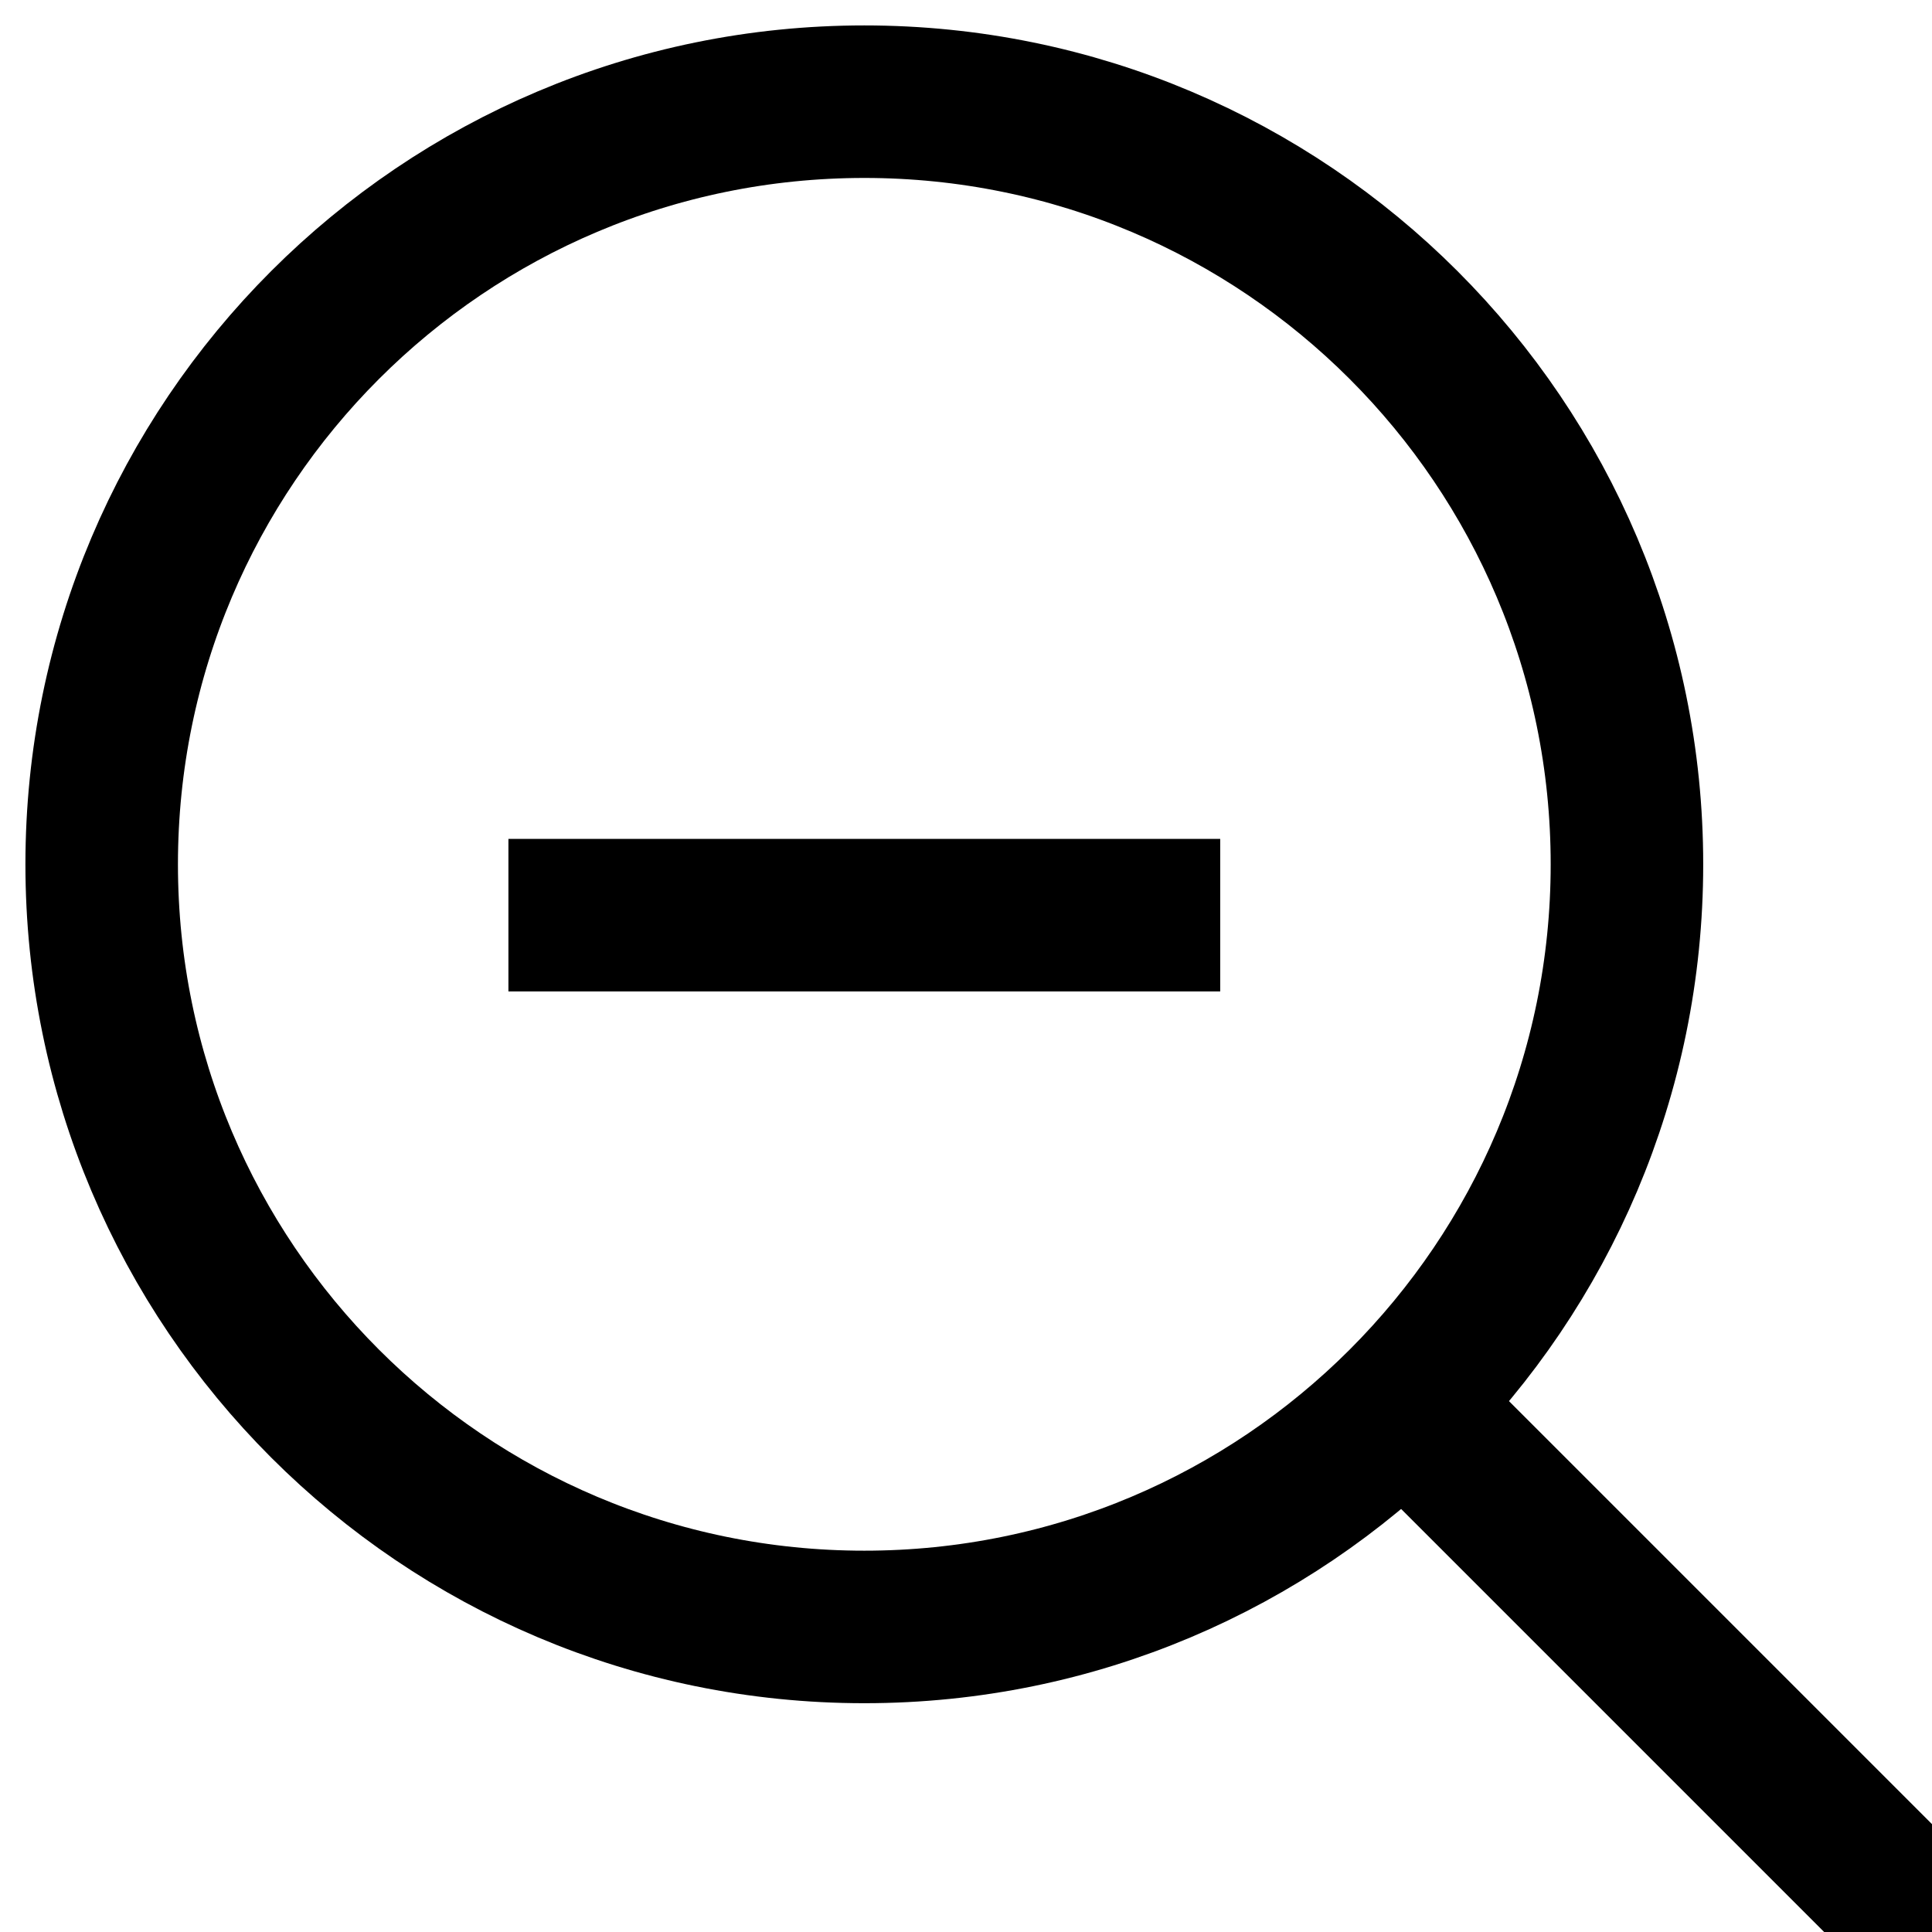
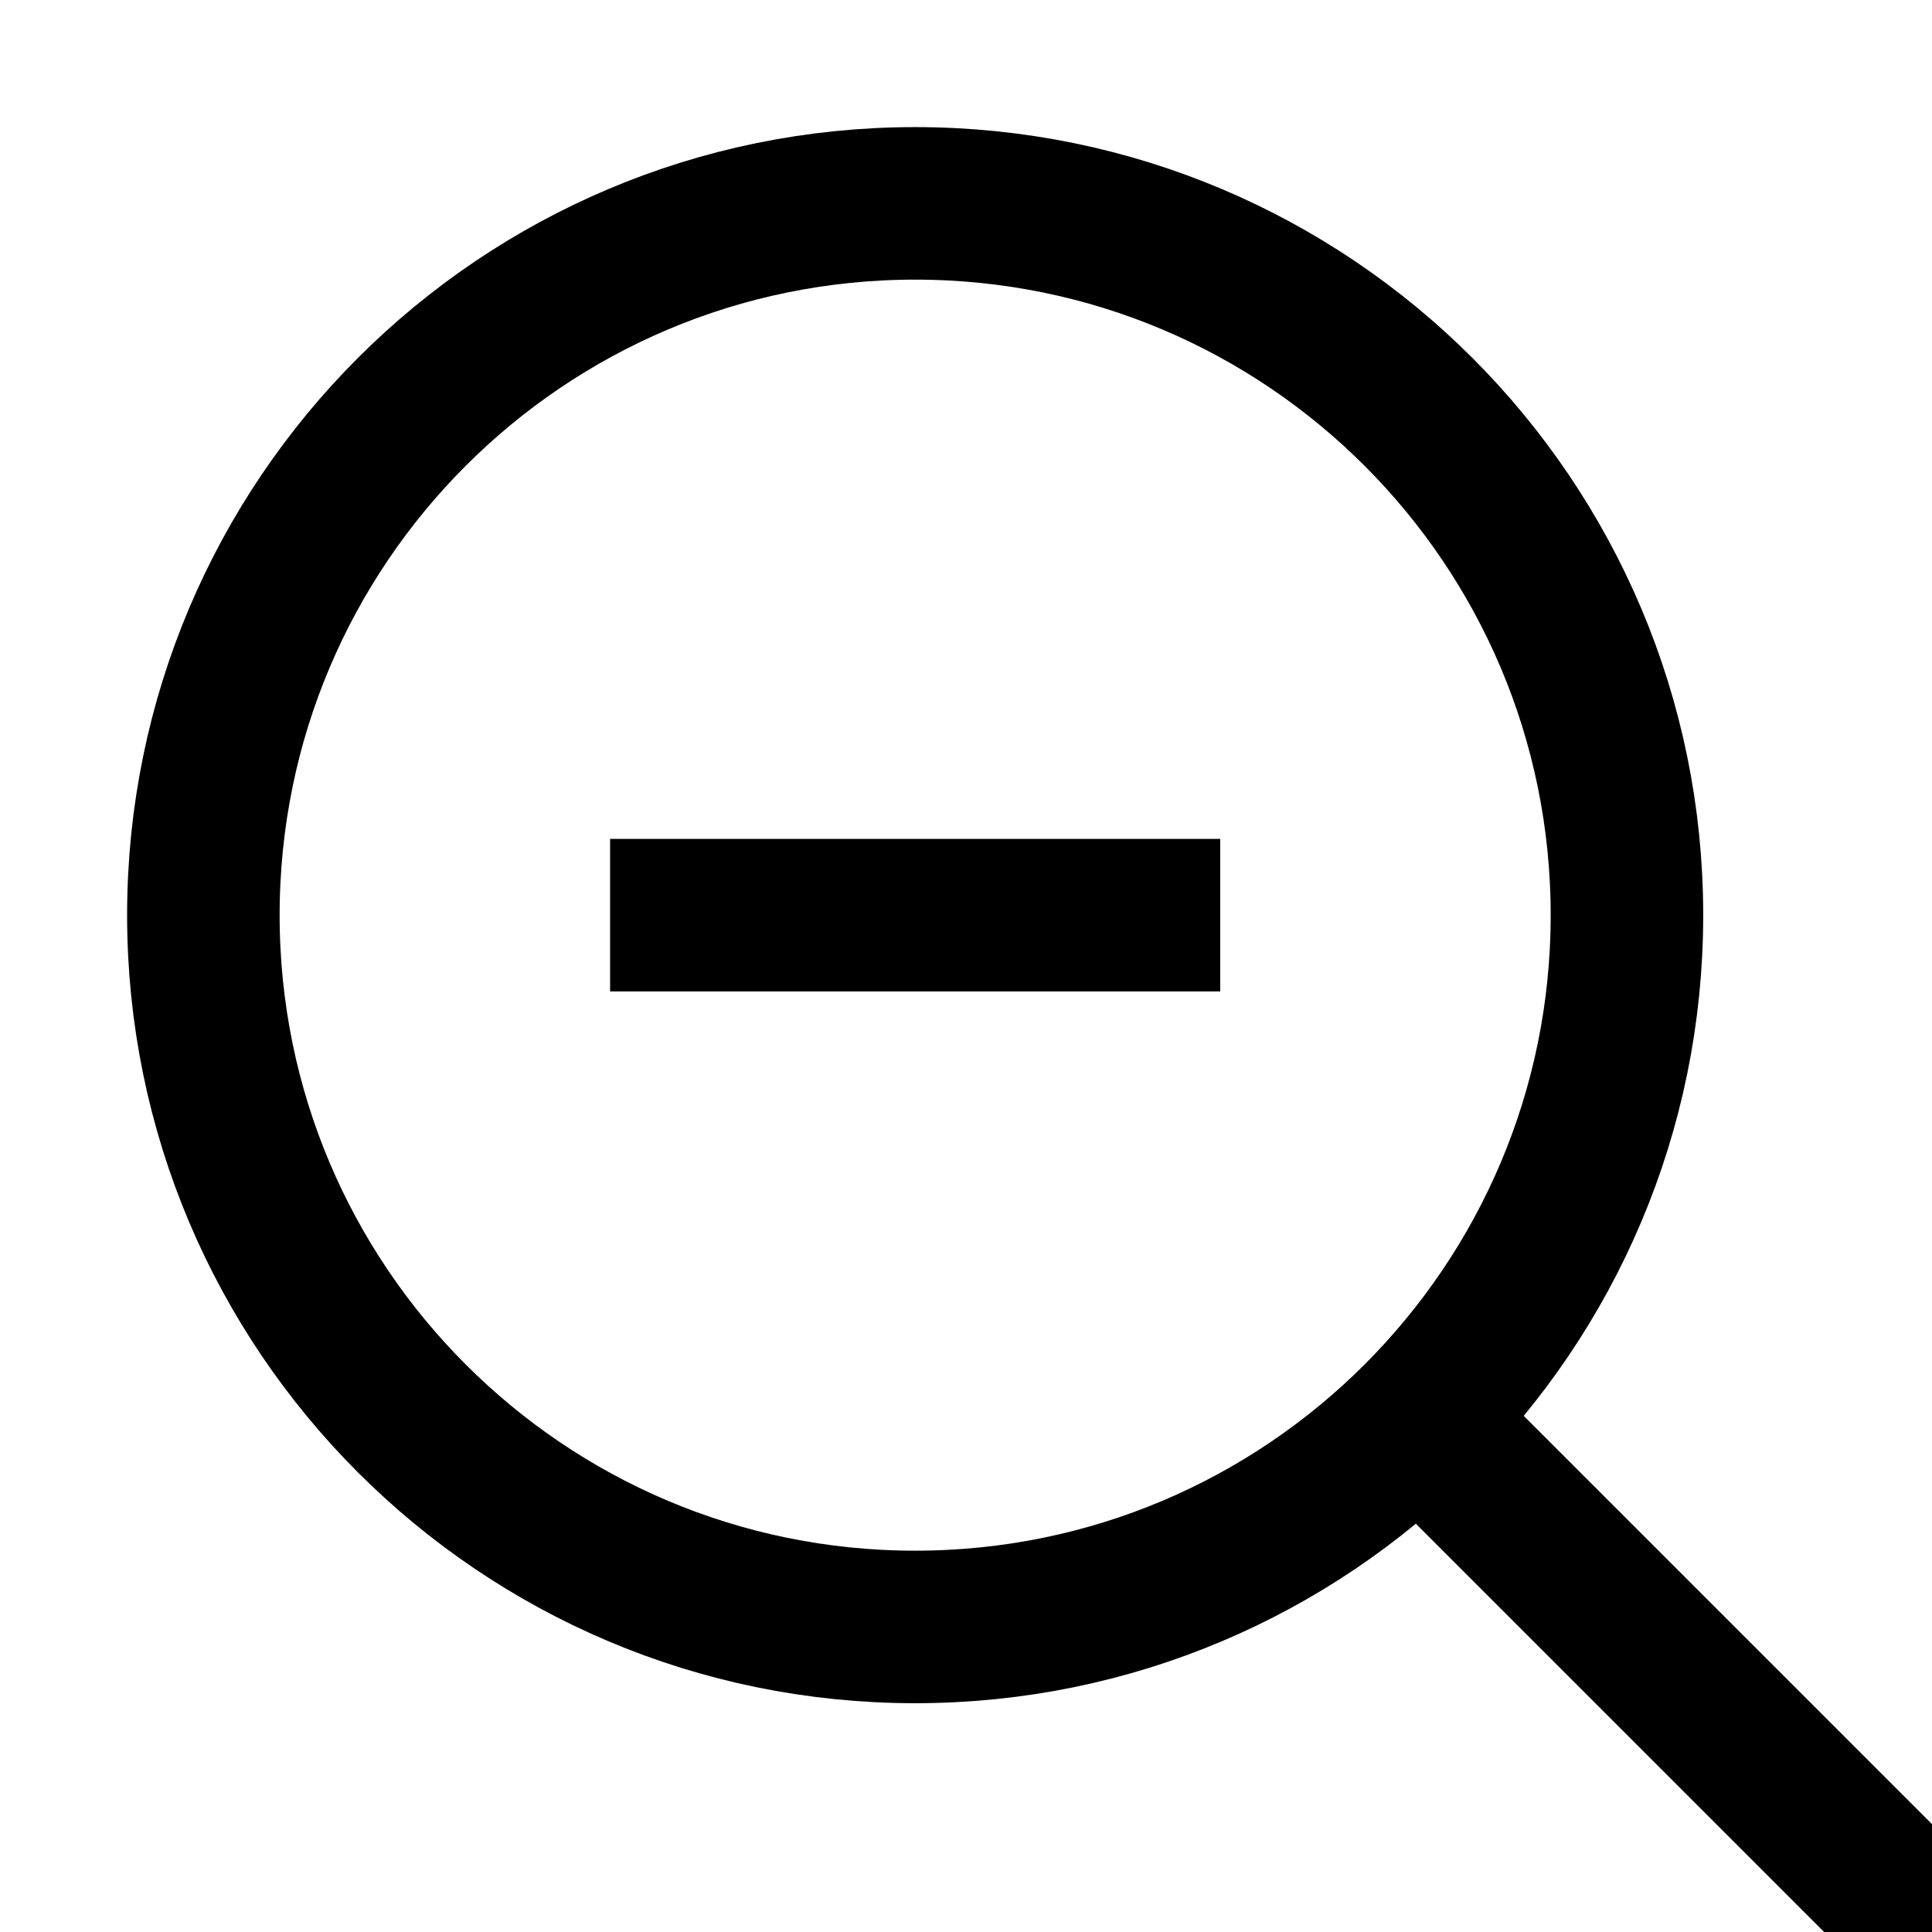
<svg xmlns="http://www.w3.org/2000/svg" version="1.1" width="19px" height="19px" viewBox="0 0 19 19">
-   <circle cx="8.5" cy="8.5" r="7.5" stroke="#000000" stroke-width="1.5" fill-opacity="0" />
-   <line x1="5" y1="9" x2="12" y2="9" stroke="#000000" stroke-width="1.5" />
+   <circle cx="9" cy="9" r="7" stroke="#000000" stroke-width="1.5" fill-opacity="0" />
+   <line x1="6" y1="9" x2="12" y2="9" stroke="#000000" stroke-width="1.5" />
  <line x1="14" y1="14" x2="19" y2="19" stroke="#000000" stroke-width="1.5" />
</svg>
